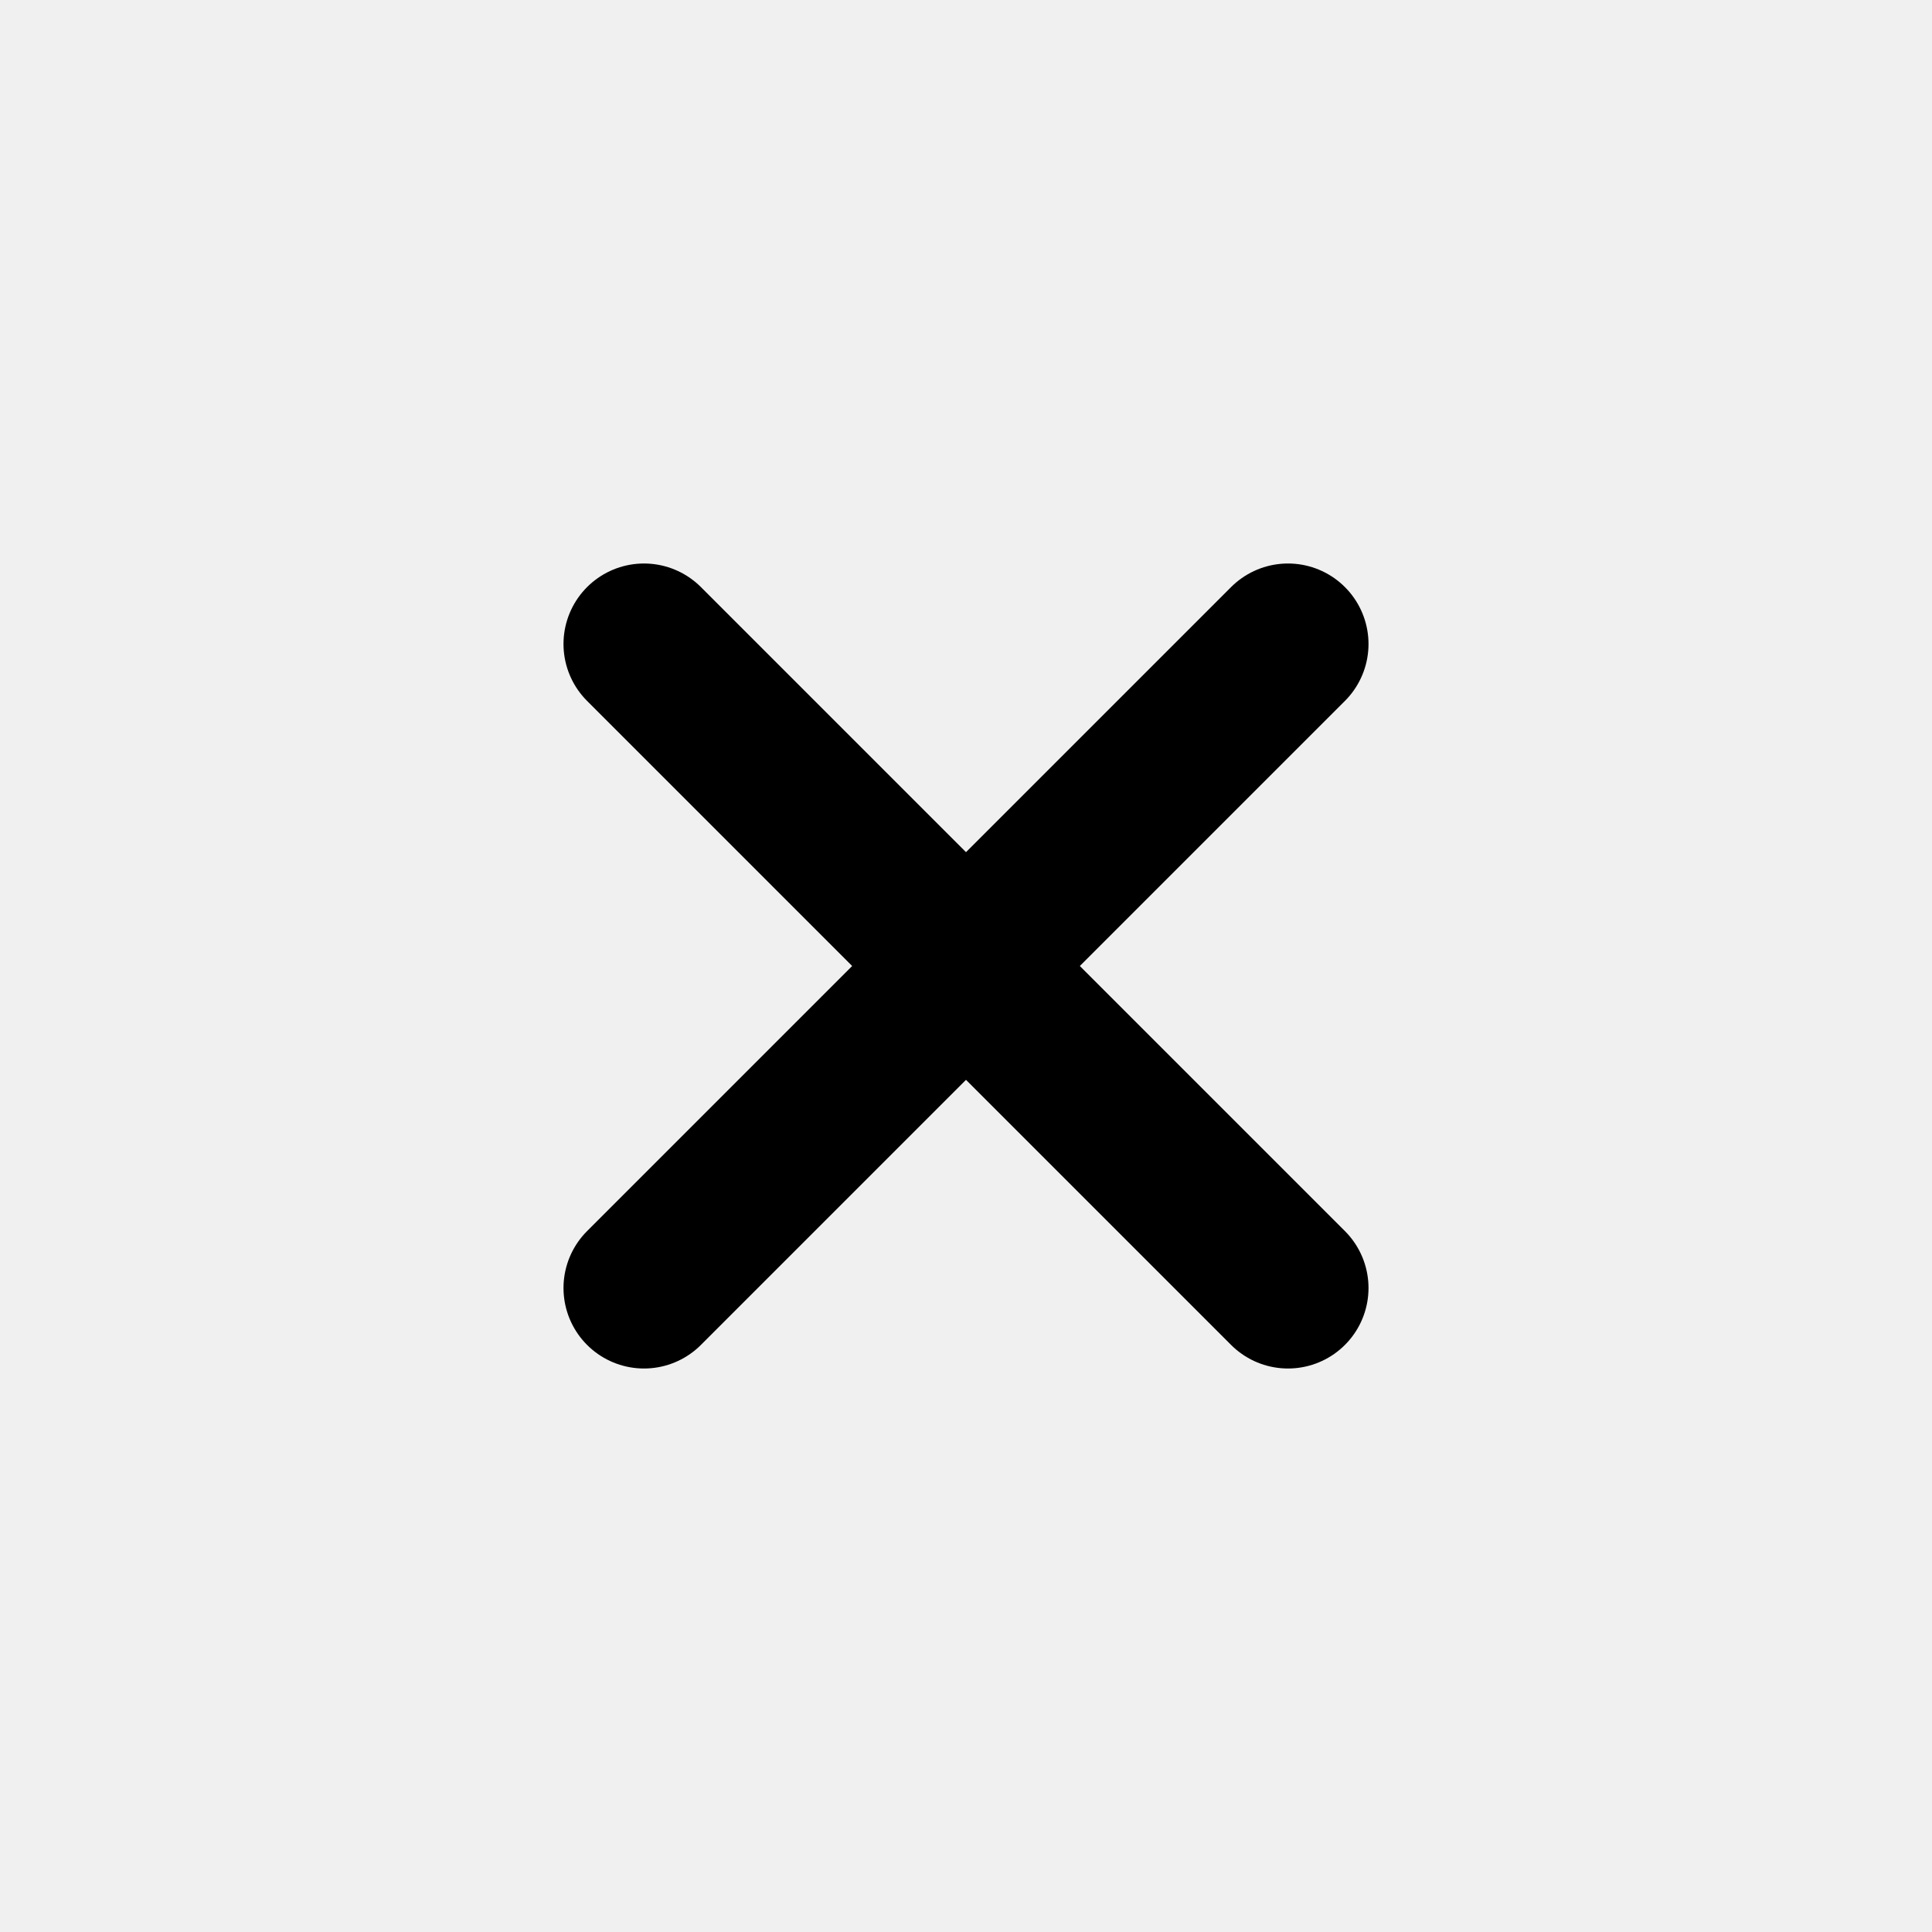
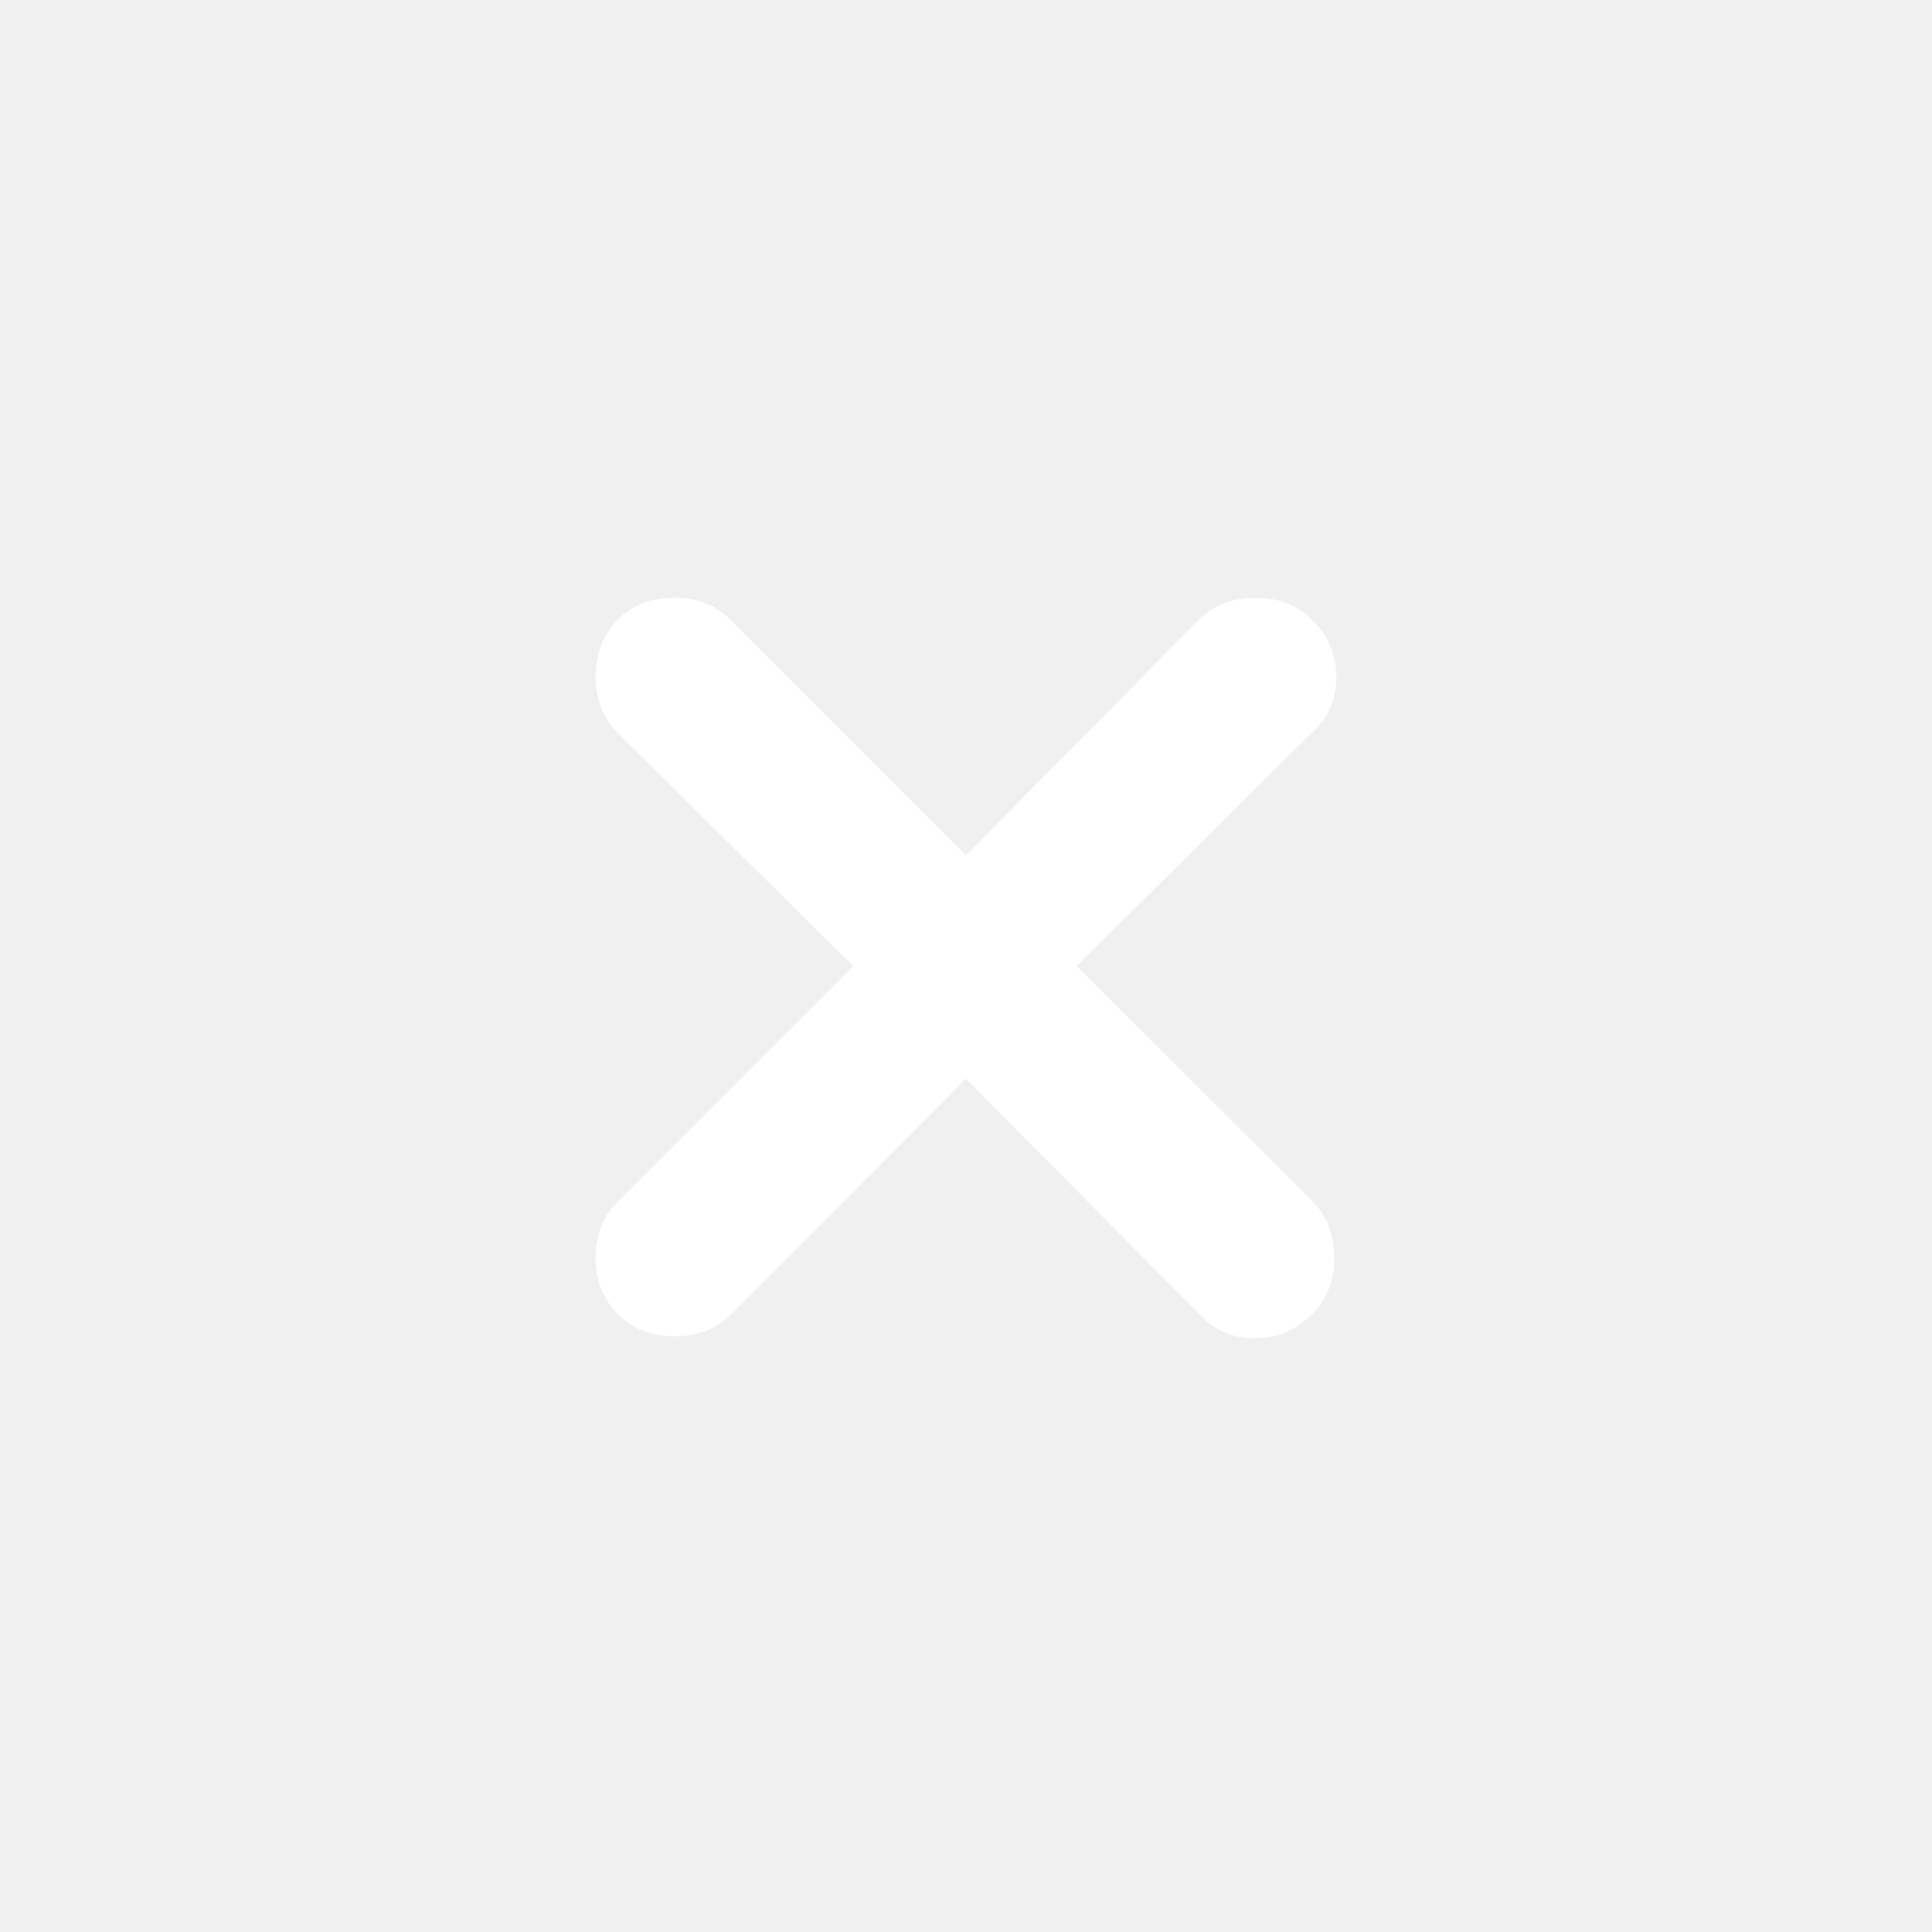
- <svg xmlns="http://www.w3.org/2000/svg" width="800px" height="800px" viewBox="0 0 24 24" fill="none">
-   <g id="Menu / Close_SM">
-     <path id="Vector" d="M16 16L12 12M12 12L8 8M12 12L16 8M12 12L8 16" stroke="#000000" stroke-width="2" stroke-linecap="round" stroke-linejoin="round" />
-   </g>
+ <svg xmlns="http://www.w3.org/2000/svg" width="24" height="24" viewBox="0 0 24 24">
+   <path fill="#fff" d="m12 13.4l-2.917 2.925q-.277.275-.704.275t-.704-.275q-.275-.275-.275-.7t.275-.7L10.6 12L7.675 9.108Q7.4 8.831 7.4 8.404t.275-.704q.275-.275.7-.275t.7.275L12 10.625L14.892 7.7q.277-.275.704-.275t.704.275q.3.3.3.713t-.3.687L13.375 12l2.925 2.917q.275.277.275.704t-.275.704q-.3.3-.712.3t-.688-.3z" />
</svg>
